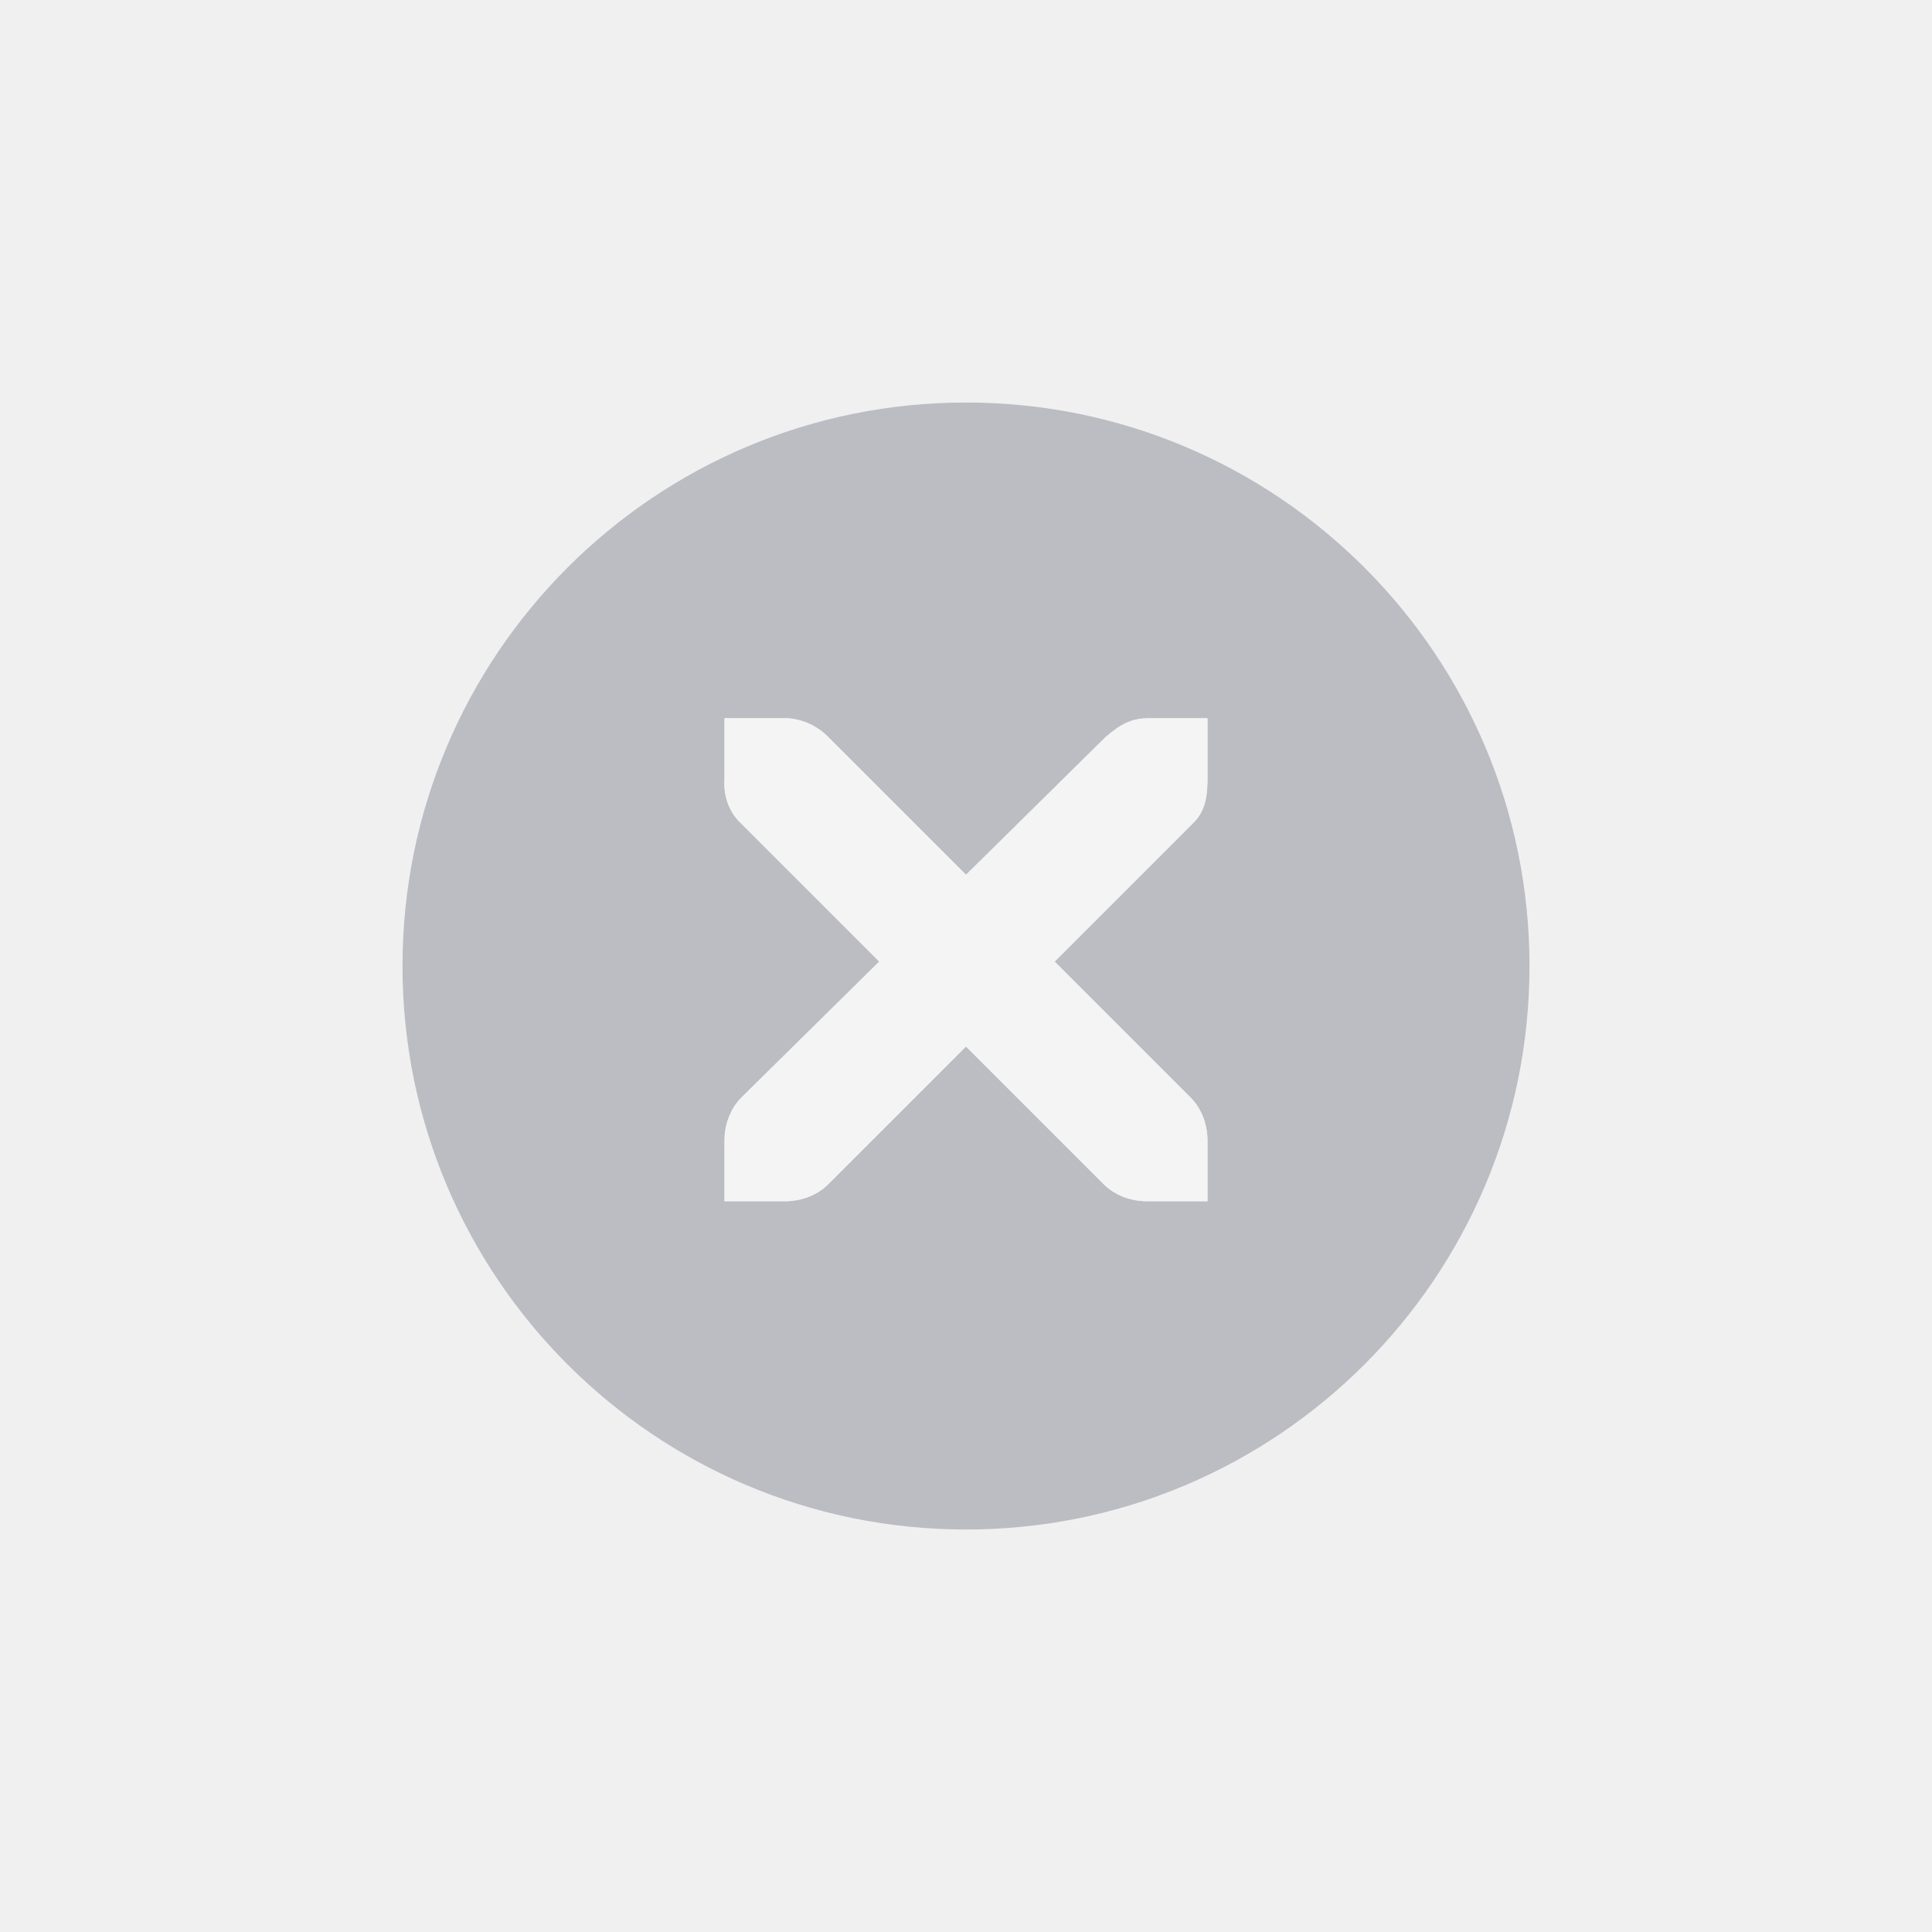
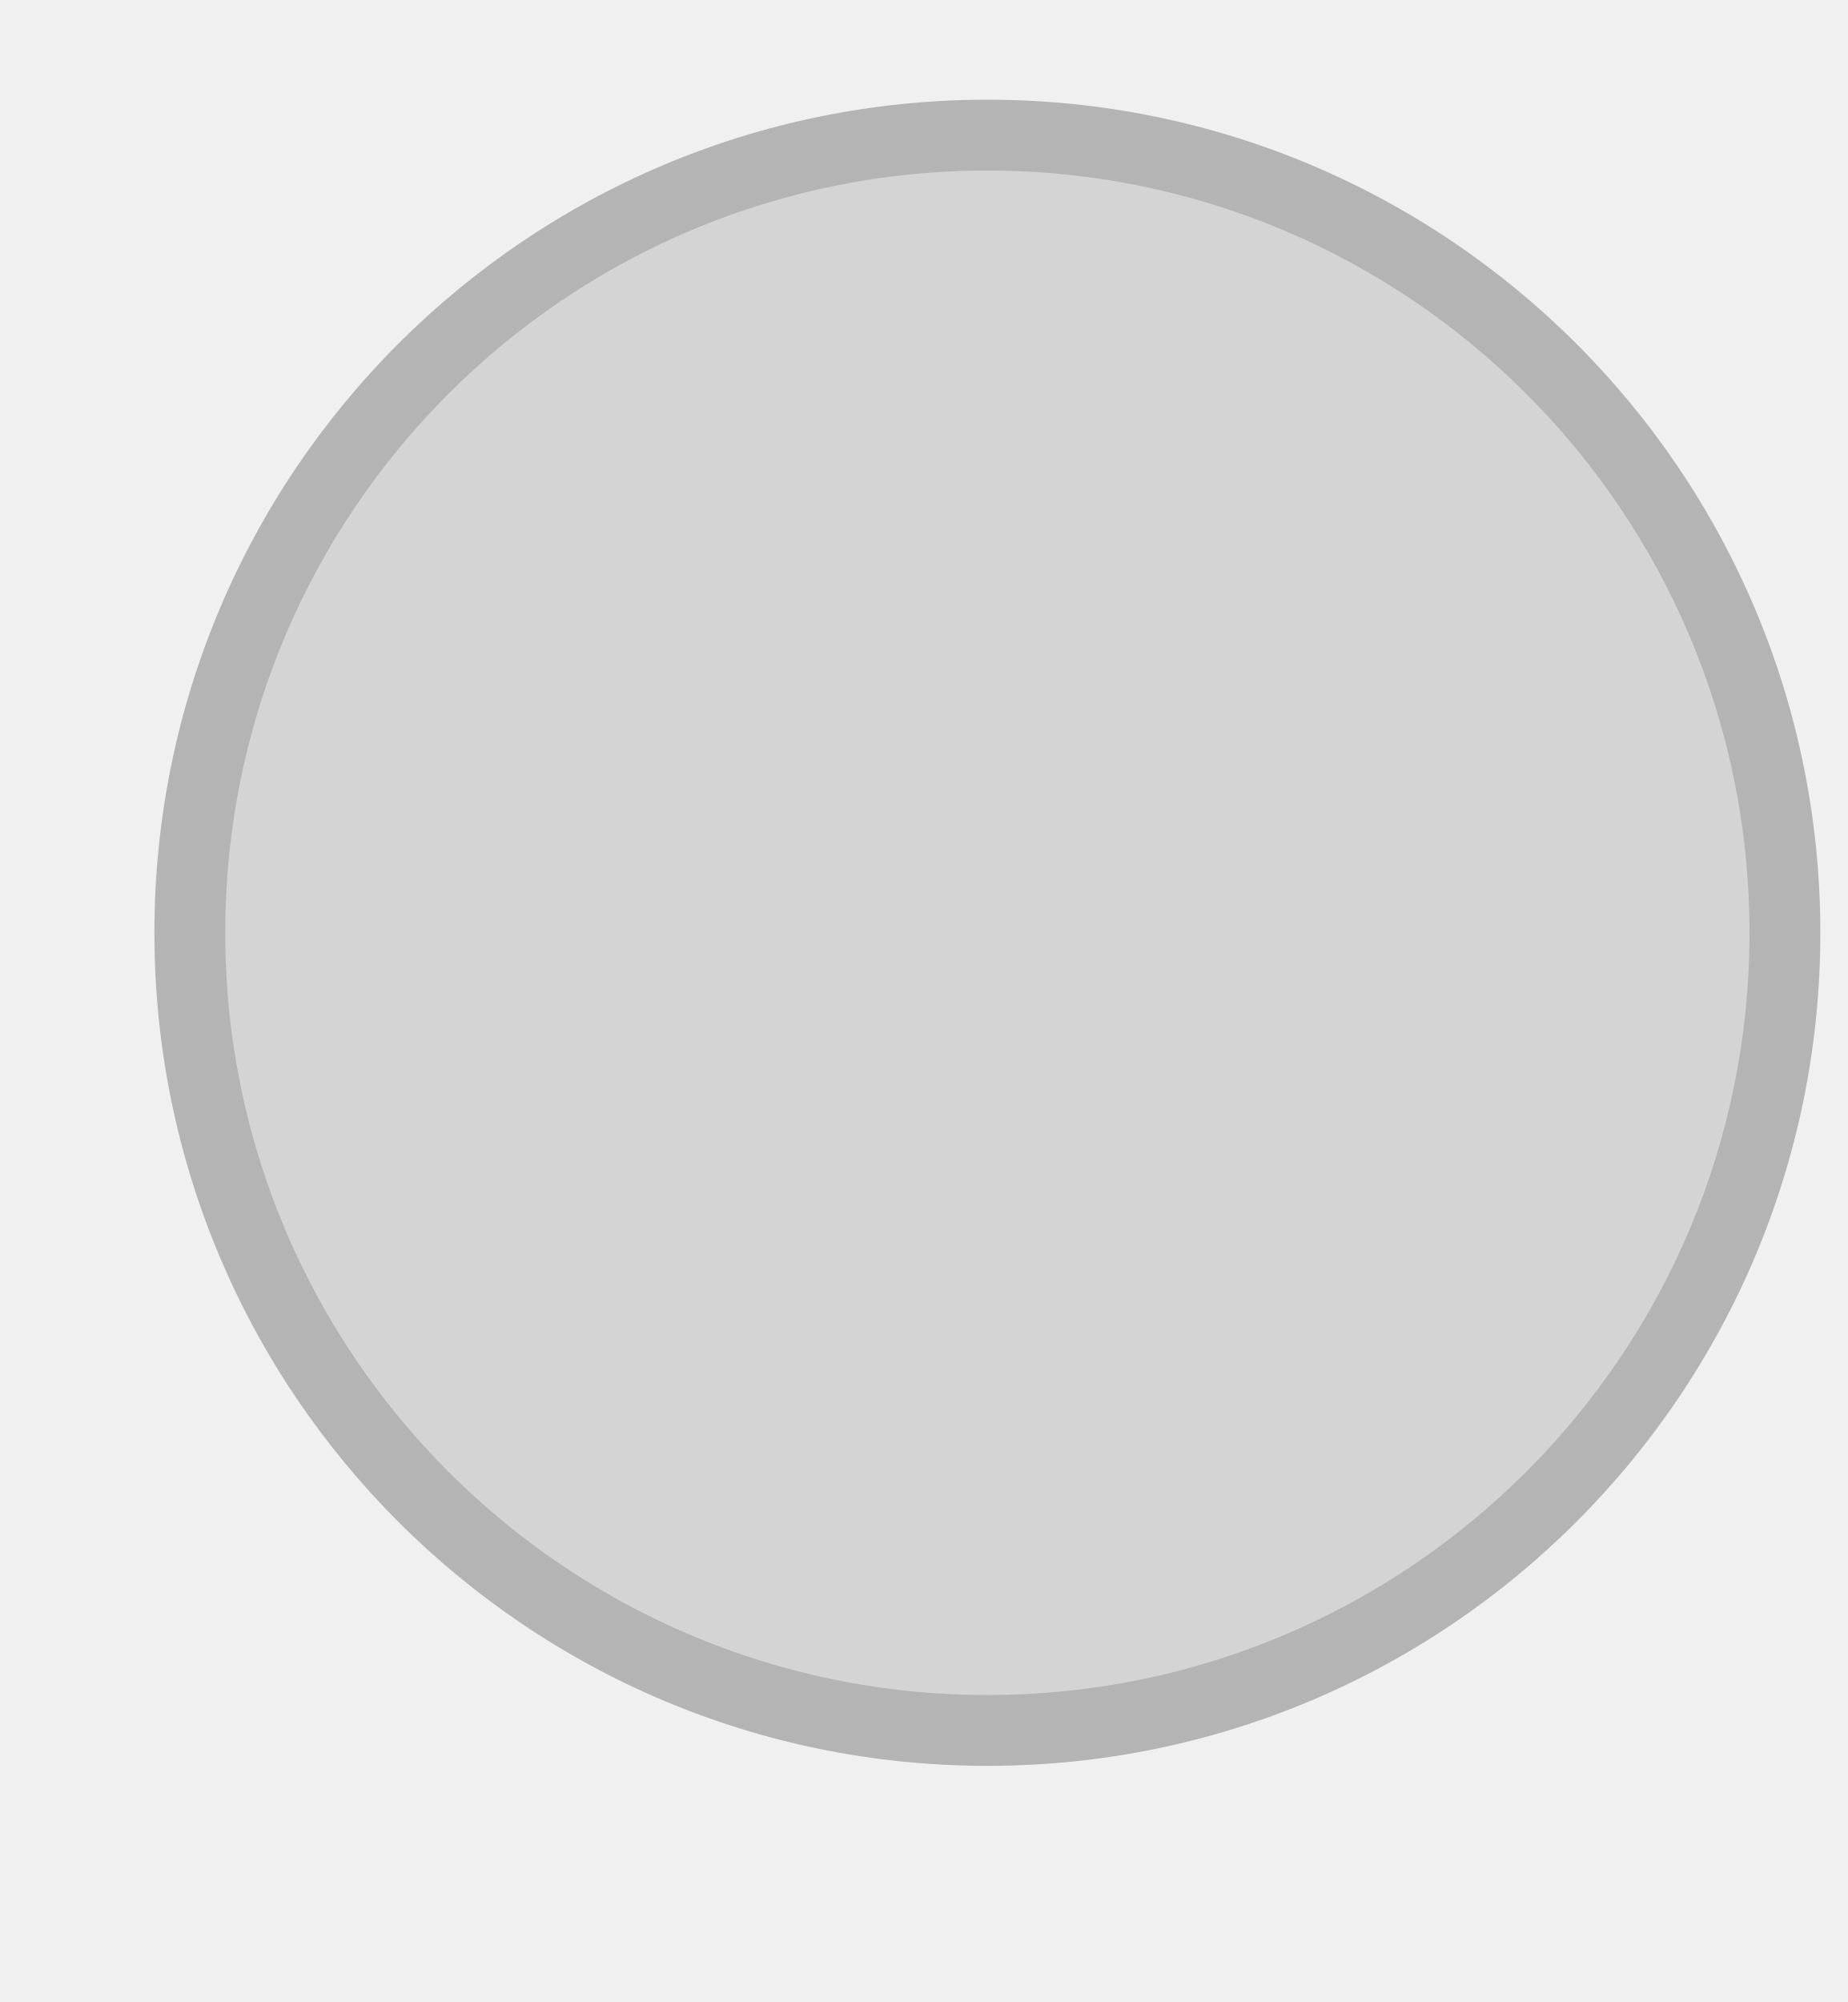
- <svg xmlns="http://www.w3.org/2000/svg" width="24" height="24" id="svg4306" version="1.1" style="enable-background:new">
-   <defs id="defs4308">
-     <linearGradient id="linearGradient3770">
-       <stop style="stop-color:#000000;stop-opacity:0.628;" offset="0" id="stop3772" />
-       <stop style="stop-color:#000000;stop-opacity:0.498;" offset="1" id="stop3774" />
-     </linearGradient>
-     <linearGradient id="linearGradient4882">
-       <stop style="stop-color:#ffffff;stop-opacity:1;" offset="0" id="stop4884" />
-       <stop style="stop-color:#ffffff;stop-opacity:0;" offset="1" id="stop4886" />
-     </linearGradient>
-     <linearGradient id="linearGradient3784-6">
-       <stop style="stop-color:#ffffff;stop-opacity:0.216;" offset="0" id="stop3786-4" />
-       <stop style="stop-color:#ffffff;stop-opacity:0;" offset="1" id="stop3788-6" />
-     </linearGradient>
-     <linearGradient id="linearGradient4892">
-       <stop id="stop4894" offset="0" style="stop-color:#2f3a42;stop-opacity:1;" />
-       <stop id="stop4896" offset="1" style="stop-color:#1d242a;stop-opacity:1;" />
-     </linearGradient>
-     <linearGradient id="linearGradient4882-4">
-       <stop id="stop4884-9" offset="0" style="stop-color:#728495;stop-opacity:1;" />
-       <stop id="stop4886-9" offset="1" style="stop-color:#617c95;stop-opacity:0;" />
-     </linearGradient>
-   </defs>
-   <g id="layer1" transform="translate(0,-1028.362)">
-     <g style="display:inline;opacity:0.45" id="titlebutton-close-backdrop" transform="translate(-641,1218)">
-       <g id="g4927-9-3" style="display:inline;opacity:1" transform="translate(-678,-432.6378)">
-         <g transform="translate(-103,0)" style="display:inline;opacity:1" id="g4490-6-5-2-6">
-           <g id="g4092-0-2-21-0-6" style="display:inline" transform="translate(58,0)">
-             <path style="opacity:1;fill:#7a7f8b;fill-opacity:1;stroke:none;stroke-width:0;stroke-linecap:butt;stroke-linejoin:miter;stroke-miterlimit:4;stroke-dasharray:none;stroke-dashoffset:0;stroke-opacity:1" d="m 172,58 a 7,7 0 0 0 -7,7 7,7 0 0 0 7,7 7,7 0 0 0 7,-7 7,7 0 0 0 -7,-7 z m -3,3.922 0.75,0 c 0.008,-9e-5 0.016,-3.45e-4 0.023,0 0.191,0.008 0.382,0.096 0.516,0.234 L 172,63.867 173.734,62.156 c 0.199,-0.173 0.335,-0.229 0.516,-0.234 l 0.75,0 0,0.75 c 0,0.215 -0.026,0.413 -0.188,0.562 l -1.711,1.711 1.688,1.688 C 174.93,66.774 175,66.973 175,67.172 l 0,0.75 -0.75,0 c -0.199,-8e-6 -0.398,-0.07 -0.539,-0.211 L 172,66 l -1.711,1.711 c -0.141,0.141 -0.34,0.211 -0.539,0.211 l -0.75,0 0,-0.75 c 0,-0.199 0.07,-0.398 0.211,-0.539 l 1.711,-1.688 -1.711,-1.711 C 169.053,63.088 168.984,62.882 169,62.672 l 0,-0.75 z" transform="translate(1204,190)" id="path4068-7-5-9-6-8" />
+ <svg xmlns="http://www.w3.org/2000/svg" width="12" height="13" id="svg2" version="1.1">
+   <defs id="defs4" />
+   <g id="layer1" transform="translate(-671.1429,-651.5765)">
+     <g transform="matrix(0.1265625,0,0,-0.1265625,672.0709,663.0964)" id="g4090">
+       <g transform="scale(0.1,0.1)" id="g4092">
+         <g transform="matrix(10,0,0,10,3.128401,-0.3630997)" id="g4195">
+           <g transform="scale(0.1,0.1)" id="g4197">
+             <path id="path4199" style="fill:#b4b4b4;fill-opacity:1;fill-rule:evenodd;stroke:none" d="m 430.199,4.57 c 236.063,0 427.43,191.364 427.43,427.43 0,236.059 -191.367,427.426 -427.43,427.426 C 194.137,859.426 2.77,668.059 2.77,432 2.77,195.934 194.137,4.57 430.199,4.57" />
+             <path id="path4201" style="fill:#d4d4d4;fill-opacity:1;fill-rule:evenodd;stroke:none" d="m 430.199,40.922 c 215.985,0 391.078,175.09 391.078,391.078 0,215.98 -175.093,391.074 -391.078,391.074 C 214.215,823.074 39.121,647.98 39.121,432 39.121,216.012 214.215,40.922 430.199,40.922" />
          </g>
        </g>
-         <g id="g4778-2-68-3" transform="translate(1323,246.8672)" style="fill:#ffffff;fill-opacity:1">
-           <g style="display:inline;fill:#ffffff;fill-opacity:1" id="layer9-9-4-4-5" transform="translate(-60,-518)" />
-           <g id="layer10-2-1-8-2" transform="translate(-60,-518)" style="fill:#ffffff;fill-opacity:1" />
-           <g id="layer11-16-4-9-8" transform="translate(-60,-518)" style="fill:#ffffff;fill-opacity:1" />
-           <g transform="matrix(0.75,0,0,0.75,2,2.054688)" id="g2996-76-5-4" style="fill:#ffffff;fill-opacity:1">
-             <g transform="translate(-60,-518)" id="layer12-4-5-7-9" style="fill:#ffffff;fill-opacity:1">
-               <g transform="translate(19,-242)" id="layer4-4-1-9-5-3" style="display:inline;fill:#ffffff;fill-opacity:1" />
-             </g>
-           </g>
-           <g id="layer13-2-6-11-6" transform="translate(-60,-518)" style="fill:#ffffff;fill-opacity:1" />
-           <g id="layer14-4-0-33-0" transform="translate(-60,-518)" style="fill:#ffffff;fill-opacity:1" />
-           <g id="layer15-7-3-0-7" transform="translate(-60,-518)" style="fill:#ffffff;fill-opacity:1" />
-         </g>
      </g>
-       <rect y="-185.638" x="645" height="16" width="16" id="rect17883-39-7" style="display:inline;opacity:1;fill:none;fill-opacity:1;stroke:none;stroke-width:1;stroke-linecap:butt;stroke-linejoin:miter;stroke-miterlimit:4;stroke-dasharray:none;stroke-dashoffset:0;stroke-opacity:0" />
-       <path d="m 650,-180.716 0.75,0 c 0.008,-9e-5 0.016,-3.5e-4 0.023,0 0.191,0.008 0.382,0.096 0.516,0.234 l 1.711,1.711 1.734,-1.711 c 0.199,-0.173 0.335,-0.229 0.516,-0.234 l 0.75,0 0,0.75 c 0,0.215 -0.026,0.413 -0.188,0.562 l -1.711,1.711 1.688,1.688 c 0.141,0.141 0.211,0.34 0.211,0.539 l 0,0.75 -0.75,0 c -0.199,-1e-5 -0.398,-0.07 -0.539,-0.211 L 653,-176.638 l -1.711,1.711 c -0.141,0.141 -0.34,0.211 -0.539,0.211 l -0.75,0 0,-0.75 c 0,-0.199 0.07,-0.398 0.211,-0.539 l 1.711,-1.688 -1.711,-1.711 c -0.158,-0.146 -0.227,-0.352 -0.211,-0.562 l 0,-0.75 z" id="path10839-9-2-2-7-9-7-4" style="color:#bebebe;font-style:normal;font-variant:normal;font-weight:normal;font-stretch:normal;font-size:medium;line-height:normal;font-family:'Andale Mono';-inkscape-font-specification:'Andale Mono';text-indent:0;text-align:start;text-decoration:none;text-decoration-line:none;letter-spacing:normal;word-spacing:normal;text-transform:none;direction:ltr;block-progression:tb;writing-mode:lr-tb;text-anchor:start;display:inline;overflow:visible;visibility:visible;opacity:1;fill:#f8f8f9;fill-opacity:1;fill-rule:nonzero;stroke:none;stroke-width:1.781;marker:none;enable-background:new" />
    </g>
  </g>
</svg>
